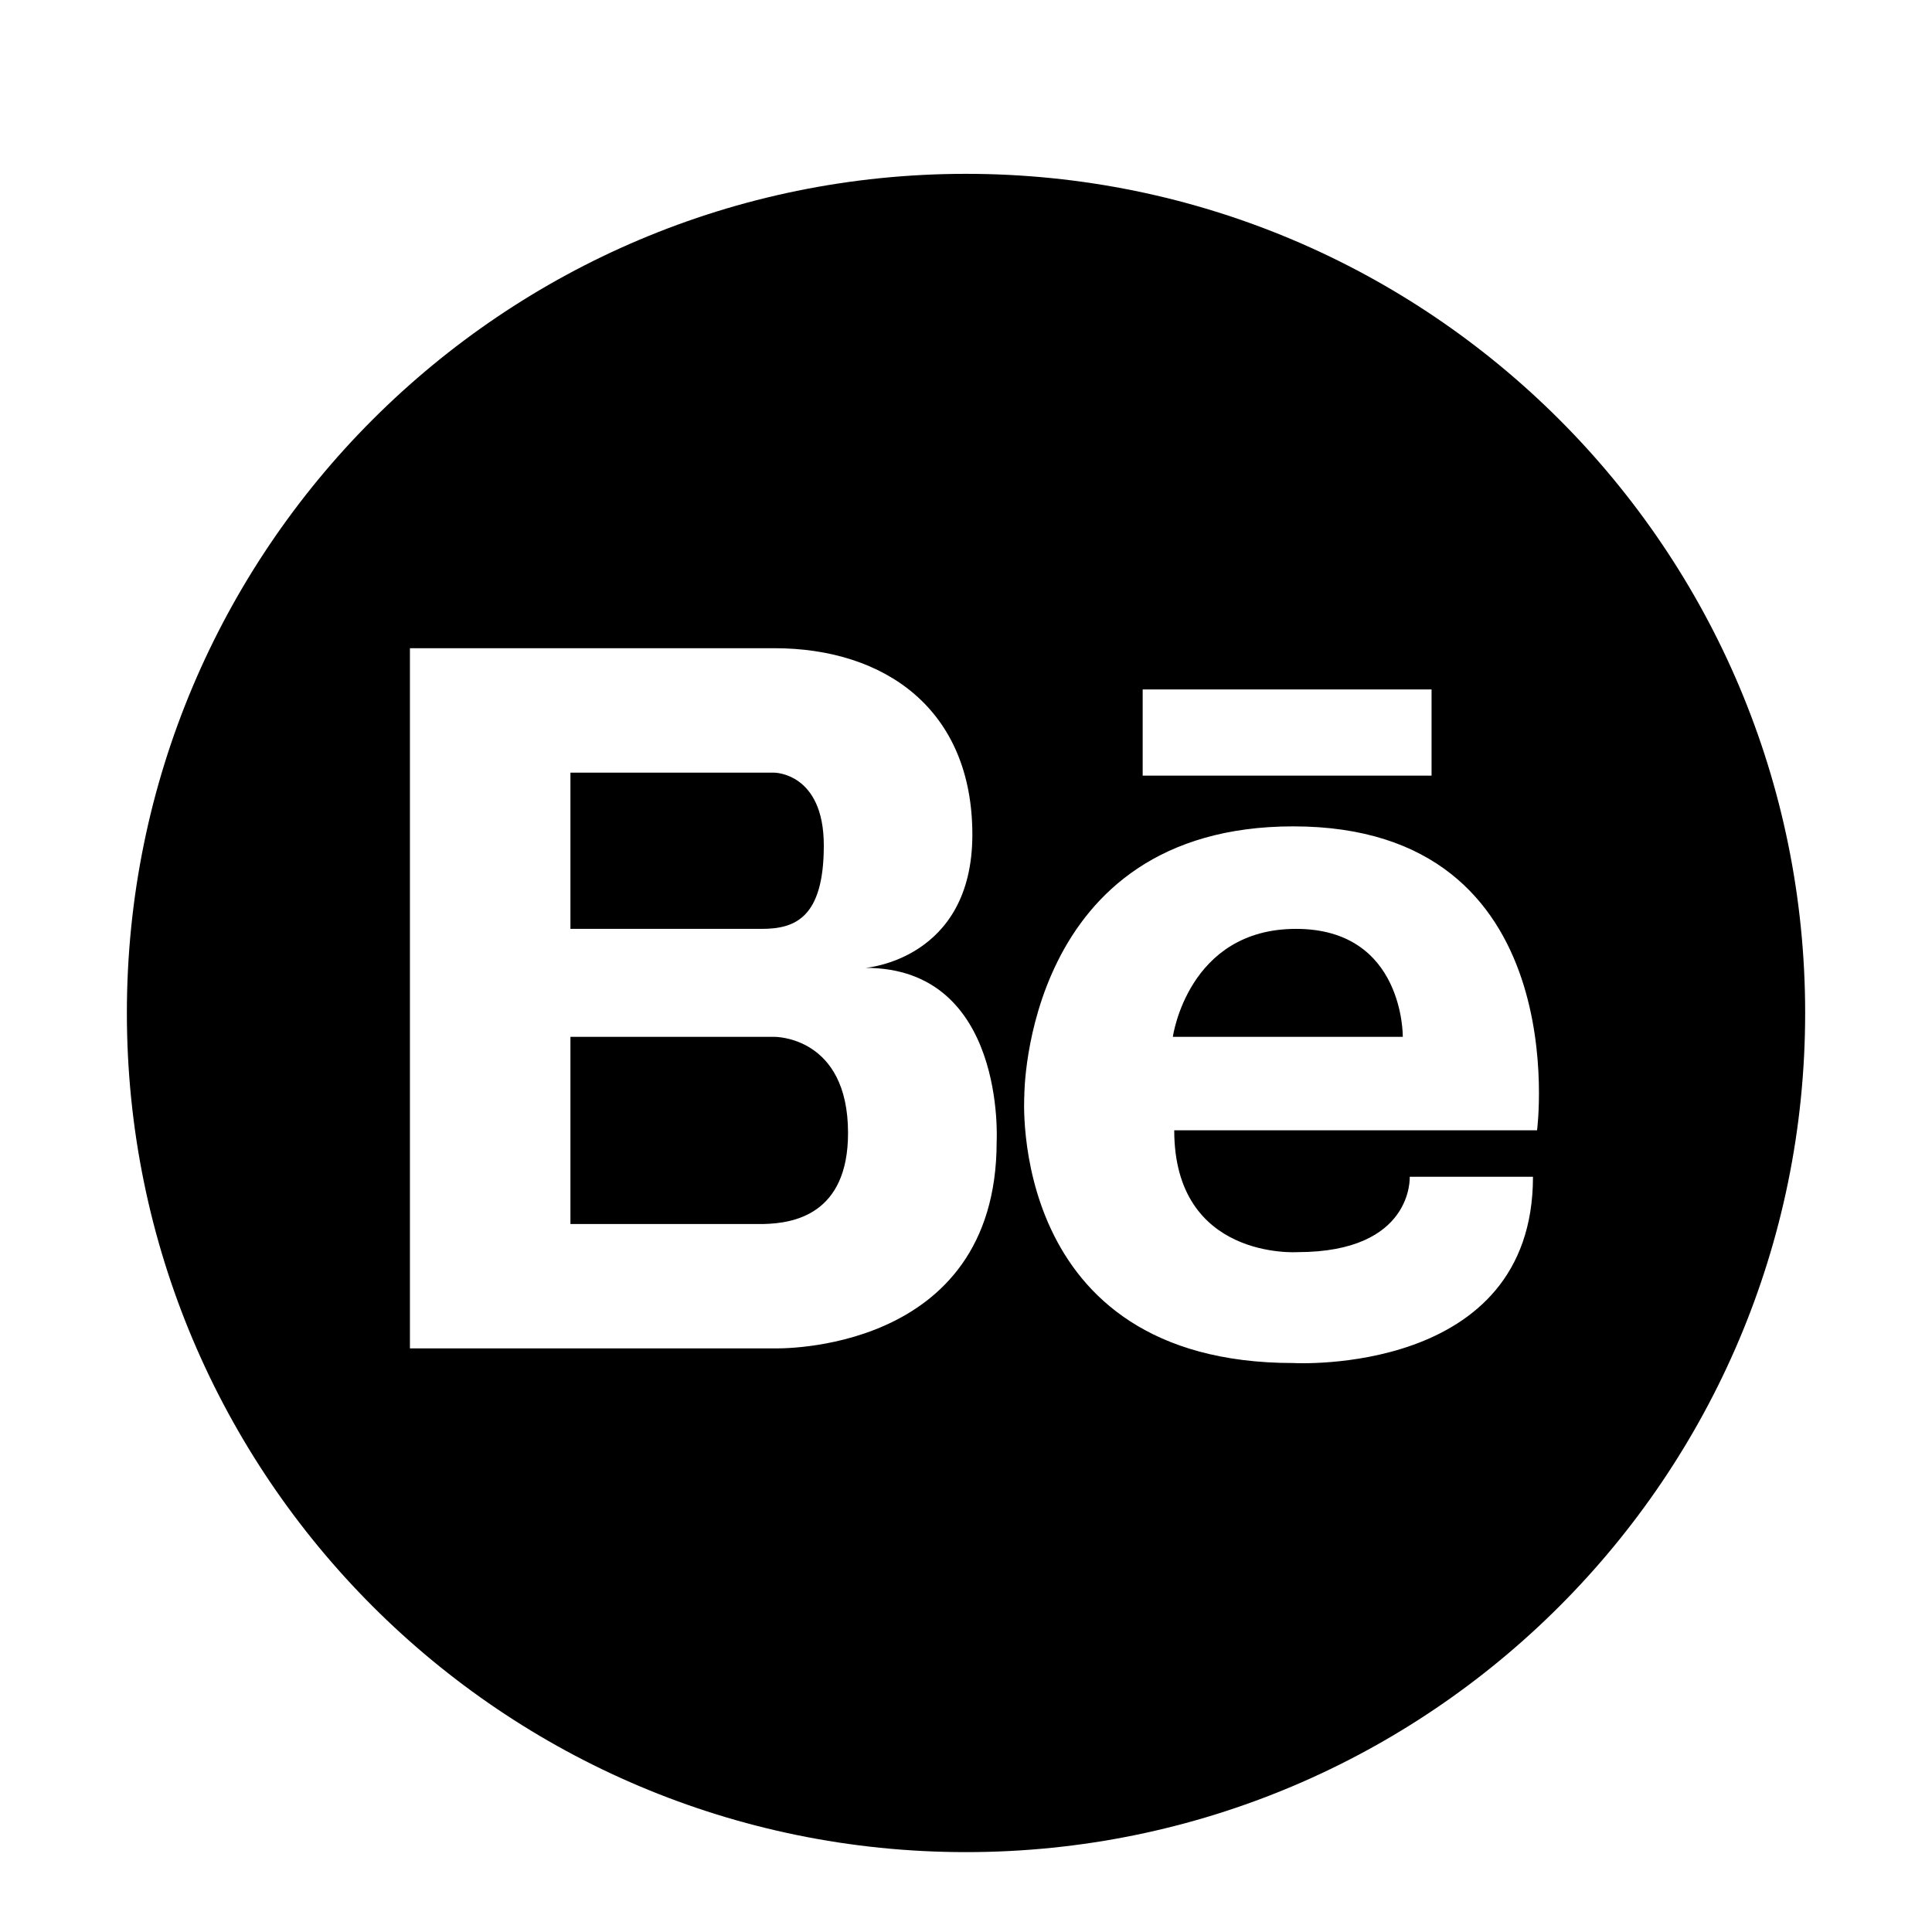
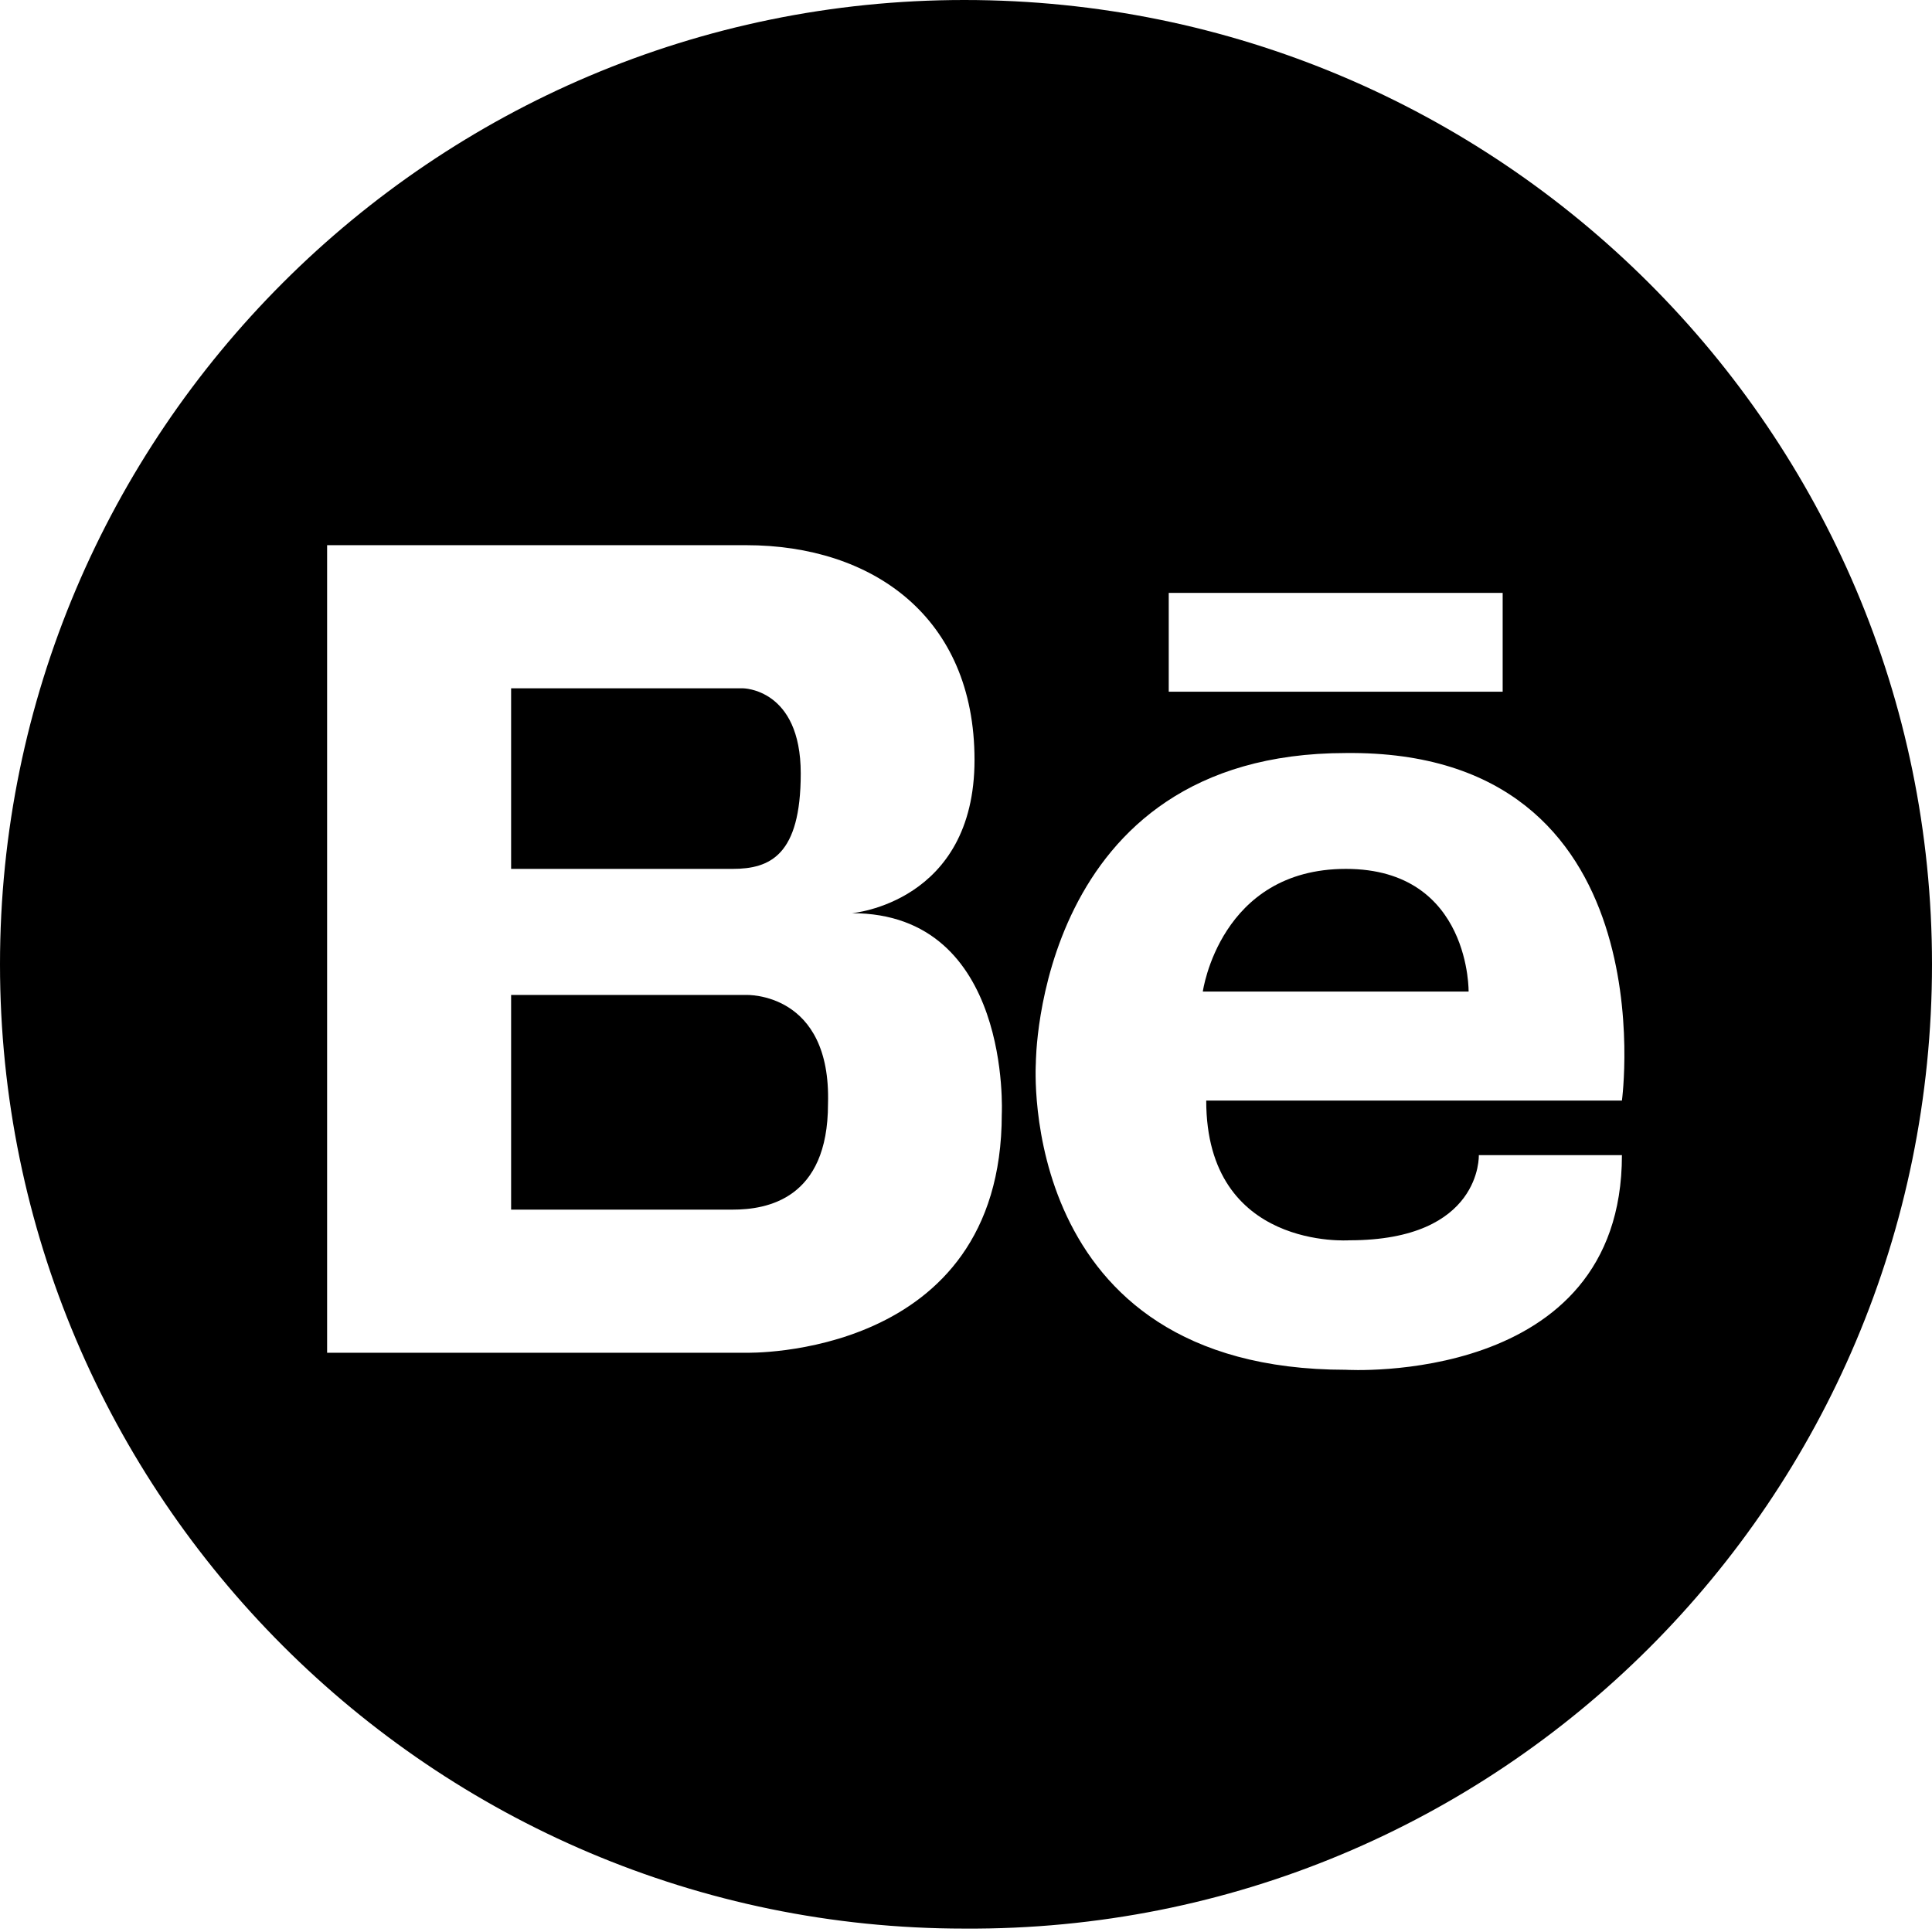
- <svg xmlns="http://www.w3.org/2000/svg" enable-background="new 0 0 56.693 56.693" height="56.693px" id="Layer_1" version="1.1" viewBox="0 0 56.693 56.693" width="56.693px" xml:space="preserve">
+ <svg xmlns="http://www.w3.org/2000/svg" version="1.1" id="Layer_1" x="0px" y="0px" viewBox="0 0 56.7 56.7" style="enable-background:new 0 0 56.7 56.7;" xml:space="preserve">
  <g>
-     <path d="M38.031,27.257c-3.174,0-3.615,3.168-3.615,3.168h6.748C41.164,30.425,41.207,27.257,38.031,27.257z" />
-     <path d="M22.721,30.425h-5.982v5.492h5.296c0.09,0,0.225,0.002,0.383,0c0.852-0.02,2.467-0.268,2.467-2.67   C24.885,30.396,22.721,30.425,22.721,30.425z" />
-     <path d="M28.348,5.101c-13.6,0-24.625,11.023-24.625,24.623c0,13.6,11.025,24.625,24.625,24.625   c13.598,0,24.623-11.025,24.623-24.625C52.971,16.125,41.945,5.101,28.348,5.101z M33.531,20.231h8.477v2.53h-8.477V20.231z    M29.246,33.503c0,6.271-6.525,6.064-6.525,6.064h-5.982h-0.175h-4.535V19.021h4.535h0.175h5.982c3.248,0,5.812,1.794,5.812,5.47   c0,3.676-3.135,3.91-3.135,3.91C29.531,28.401,29.246,33.503,29.246,33.503z M45.104,33.167H34.457   c0,3.816,3.615,3.576,3.615,3.576c3.414,0,3.295-2.211,3.295-2.211h3.617c0,5.867-7.033,5.465-7.033,5.465   c-8.436,0-7.893-7.855-7.893-7.855s-0.008-7.893,7.893-7.893C46.268,24.249,45.104,33.167,45.104,33.167z" />
-     <path d="M24.174,24.81c0-2.137-1.453-2.137-1.453-2.137h-0.77h-5.212v4.584h5.611C23.318,27.257,24.174,26.946,24.174,24.81z" />
+     <path d="M39.5,25.5c-3.7,0-4.2,3.6-4.2,3.6h7.8C43.1,29.2,43.2,25.5,39.5,25.5z" />
+     <path d="M21.9,29.2H15v6.3h6.1c0.1,0,0.3,0,0.4,0c1,0,2.8-0.3,2.8-3.1C24.4,29.1,21.9,29.2,21.9,29.2z" />
+     <path d="M28.3,0C12.7,0,0,12.7,0,28.3s12.7,28.3,28.3,28.3C44,56.7,56.7,44,56.7,28.3C56.7,12.7,44,0,28.3,0z M34.3,17.4h9.8v2.9   h-9.8V17.4z M29.4,32.7c0,7.2-7.5,7-7.5,7H15h-0.2H9.6V16h5.2H15h6.9c3.7,0,6.7,2.1,6.7,6.3S25,26.8,25,26.8   C29.7,26.8,29.4,32.7,29.4,32.7z M47.6,32.3H35.4c0,4.4,4.2,4.1,4.2,4.1c3.9,0,3.8-2.5,3.8-2.5h4.2c0,6.8-8.1,6.3-8.1,6.3   c-9.7,0-9.1-9-9.1-9s0-9.1,9.1-9.1C49,22,47.6,32.3,47.6,32.3z" />
+     <path d="M23.5,22.7c0-2.5-1.7-2.5-1.7-2.5H21h-6v5.3h6.5C22.6,25.5,23.5,25.1,23.5,22.7z" />
  </g>
</svg>
